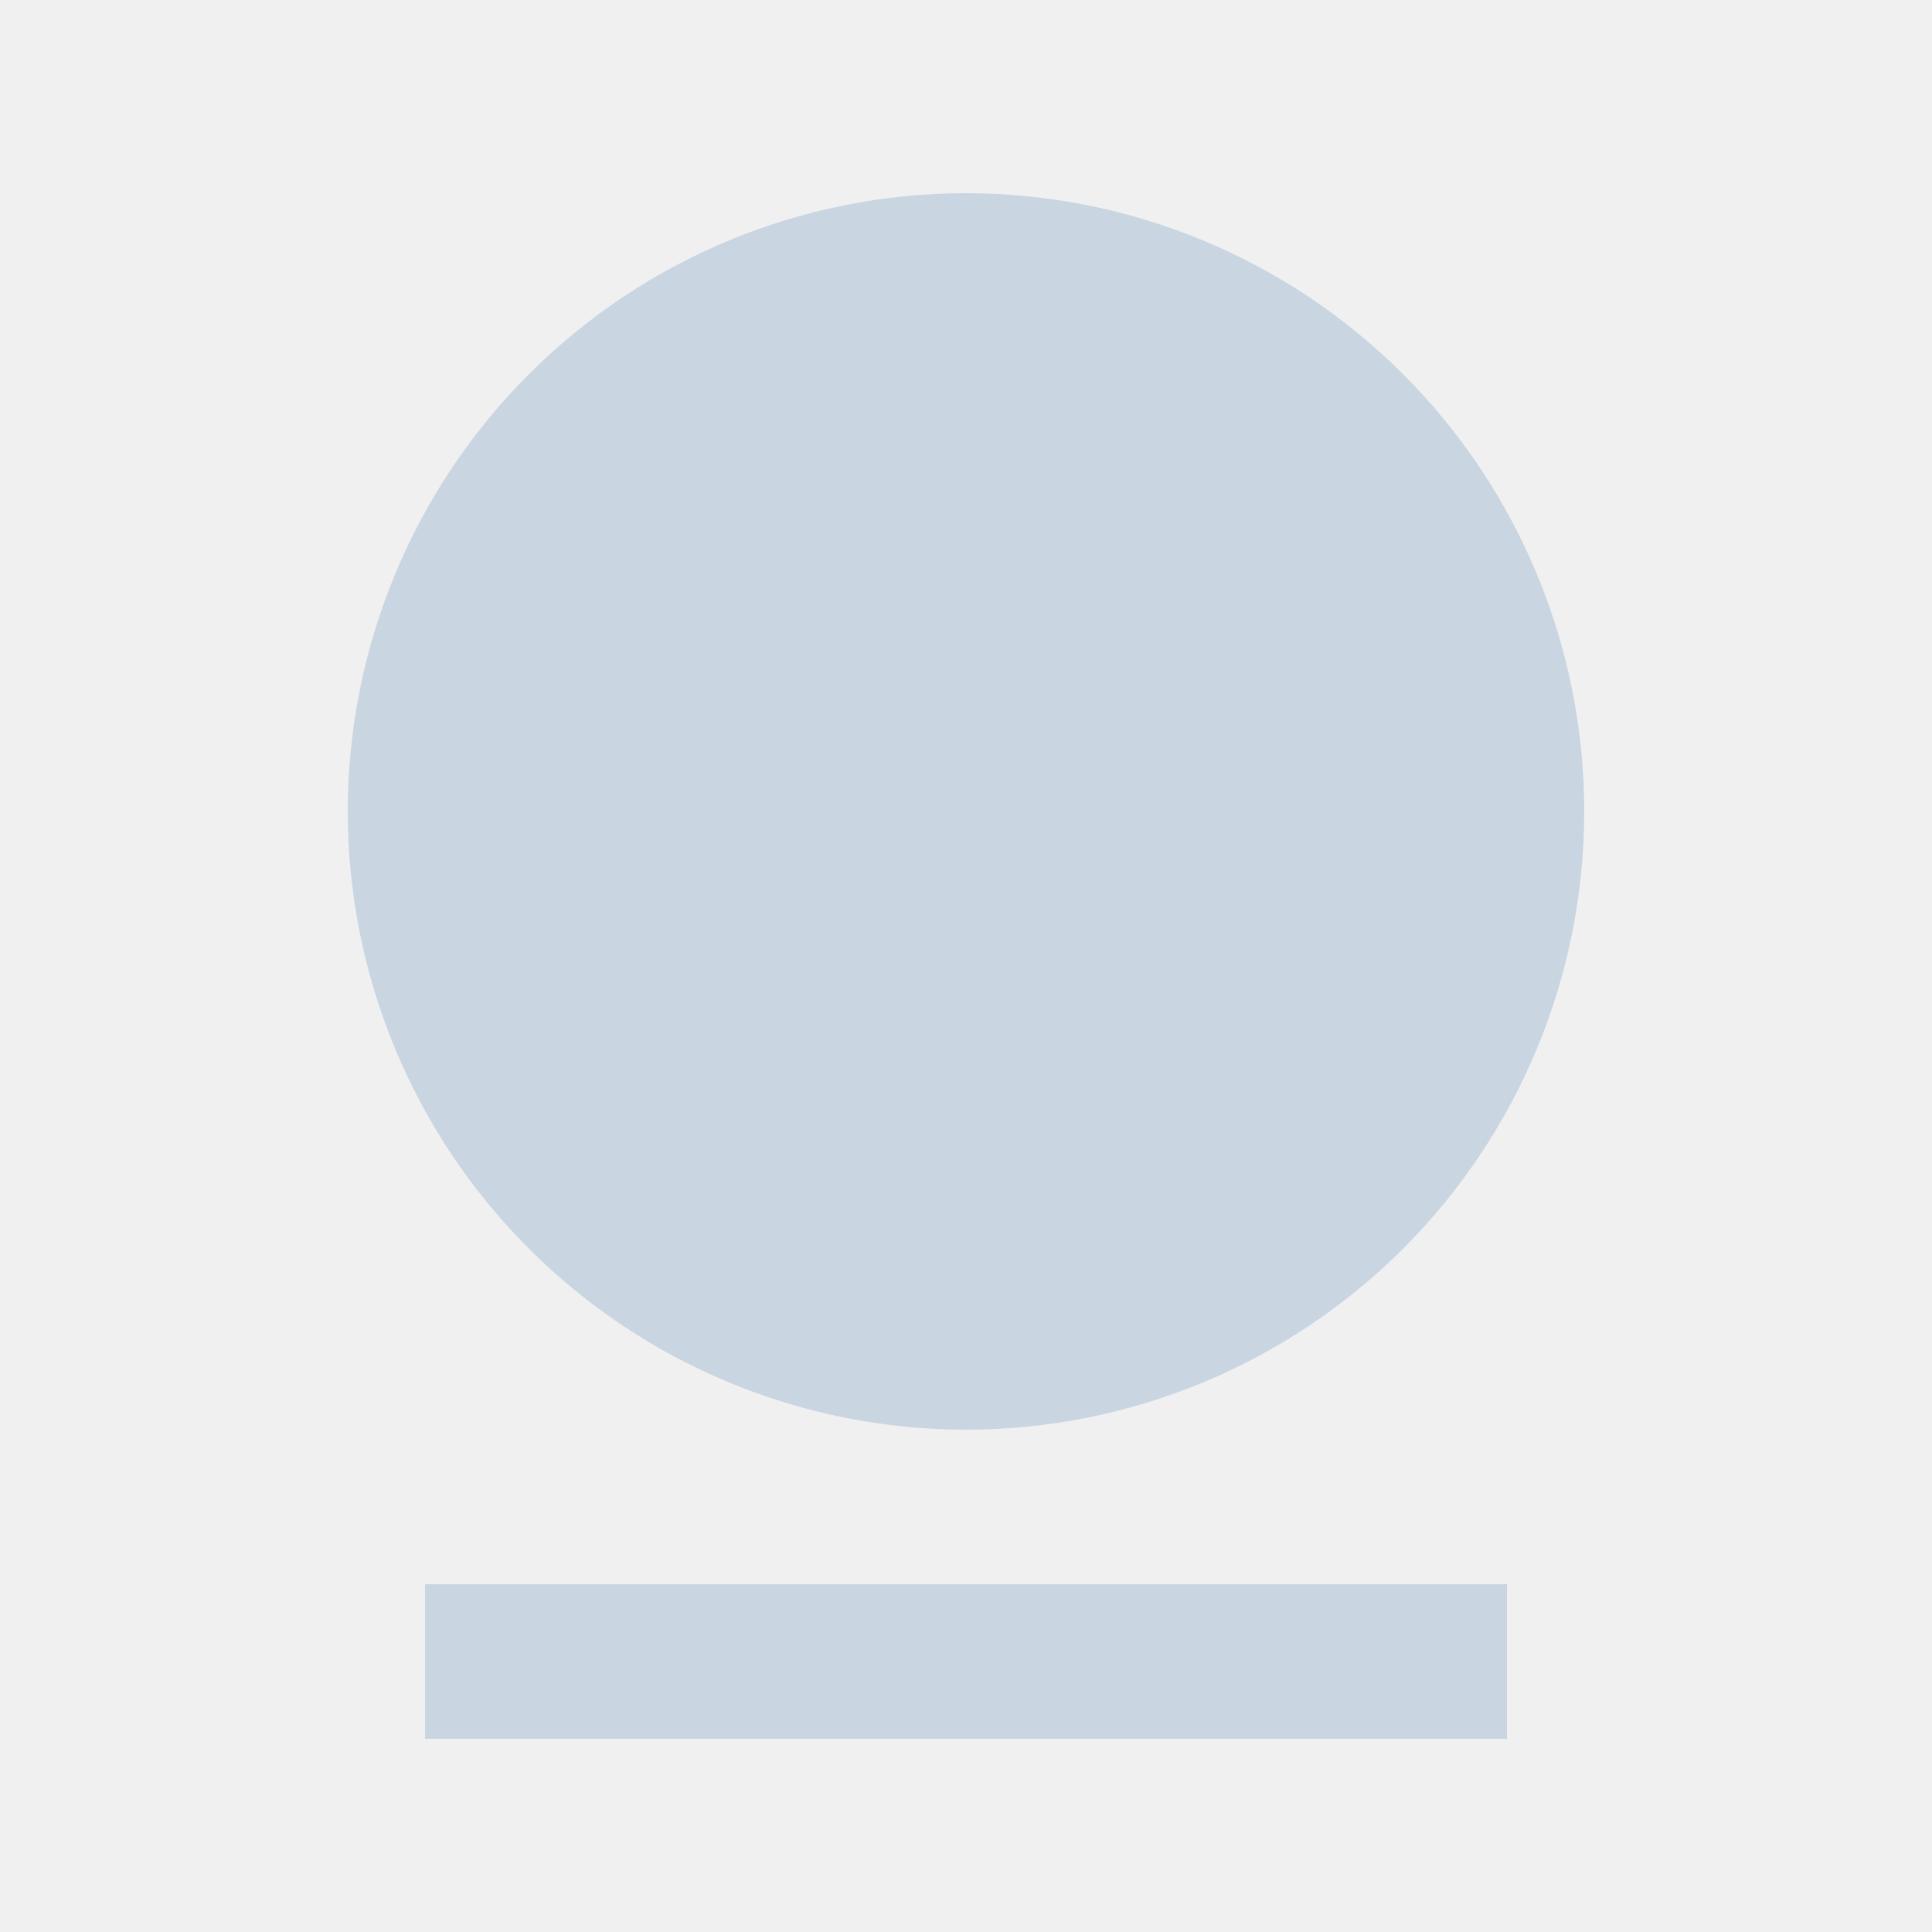
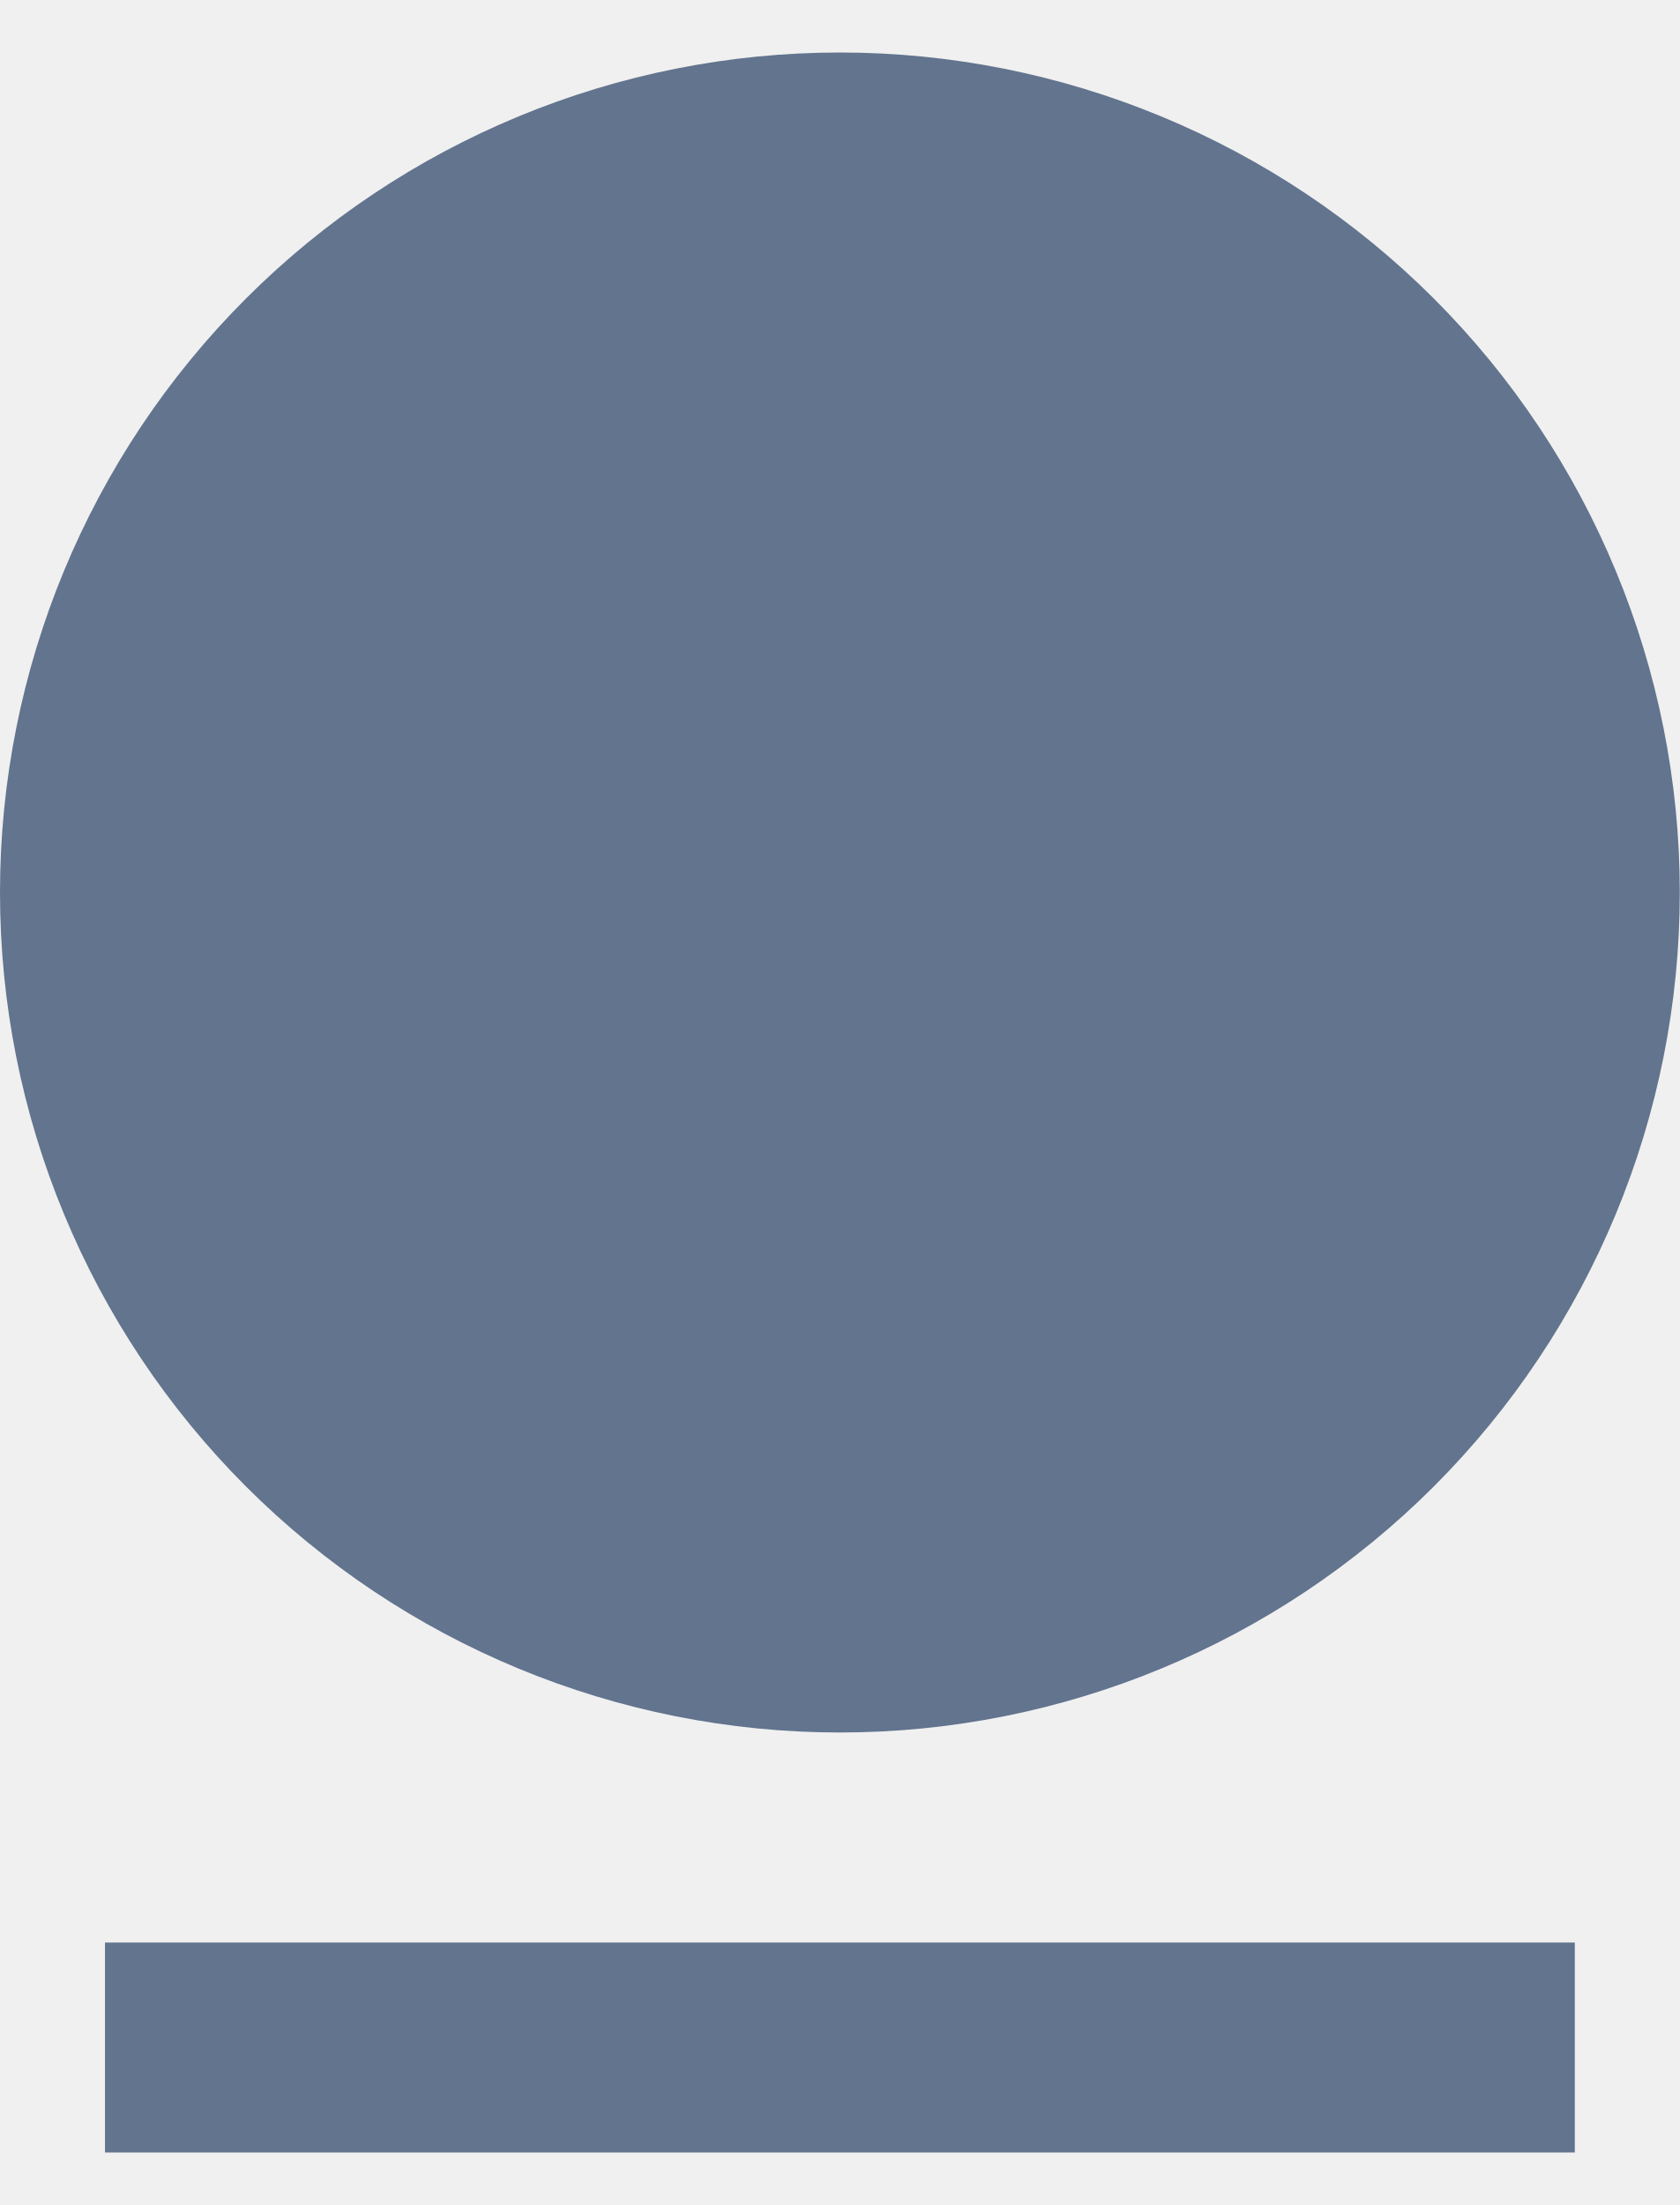
- <svg xmlns="http://www.w3.org/2000/svg" width="25" height="25" viewBox="0 0 25 25" fill="none">
-   <g clip-path="url(#clip0_1361_3223)">
-     <path d="M5.5 20.5H19.5V22.5H5.5V20.5ZM12.5 18.5C10.378 18.5 8.343 17.657 6.843 16.157C5.343 14.657 4.5 12.622 4.5 10.5C4.5 8.378 5.343 6.343 6.843 4.843C8.343 3.343 10.378 2.5 12.5 2.5C14.622 2.5 16.657 3.343 18.157 4.843C19.657 6.343 20.5 8.378 20.5 10.5C20.5 12.622 19.657 14.657 18.157 16.157C16.657 17.657 14.622 18.5 12.5 18.5V18.5Z" fill="#CAD5E2" />
-   </g>
-   <defs>
-     <clipPath id="clip0_1361_3223">
-       <rect width="24" height="24" fill="white" transform="translate(0.5 0.5)" />
-     </clipPath>
-   </defs>
+ <svg xmlns="http://www.w3.org/2000/svg" width="16" height="21" viewBox="0 0 16 21" fill="none">
+   <path d="M1 18.5H15V20.5H1V18.5ZM8 16.5C5.878 16.5 3.843 15.657 2.343 14.157C0.843 12.657 0 10.622 0 8.5C0 6.378 0.843 4.343 2.343 2.843C3.843 1.343 5.878 0.5 8 0.5C10.122 0.5 12.157 1.343 13.657 2.843C15.157 4.343 16 6.378 16 8.5C16 10.622 15.157 12.657 13.657 14.157C12.157 15.657 10.122 16.5 8 16.5V16.5Z" fill="#62748E" />
</svg>
